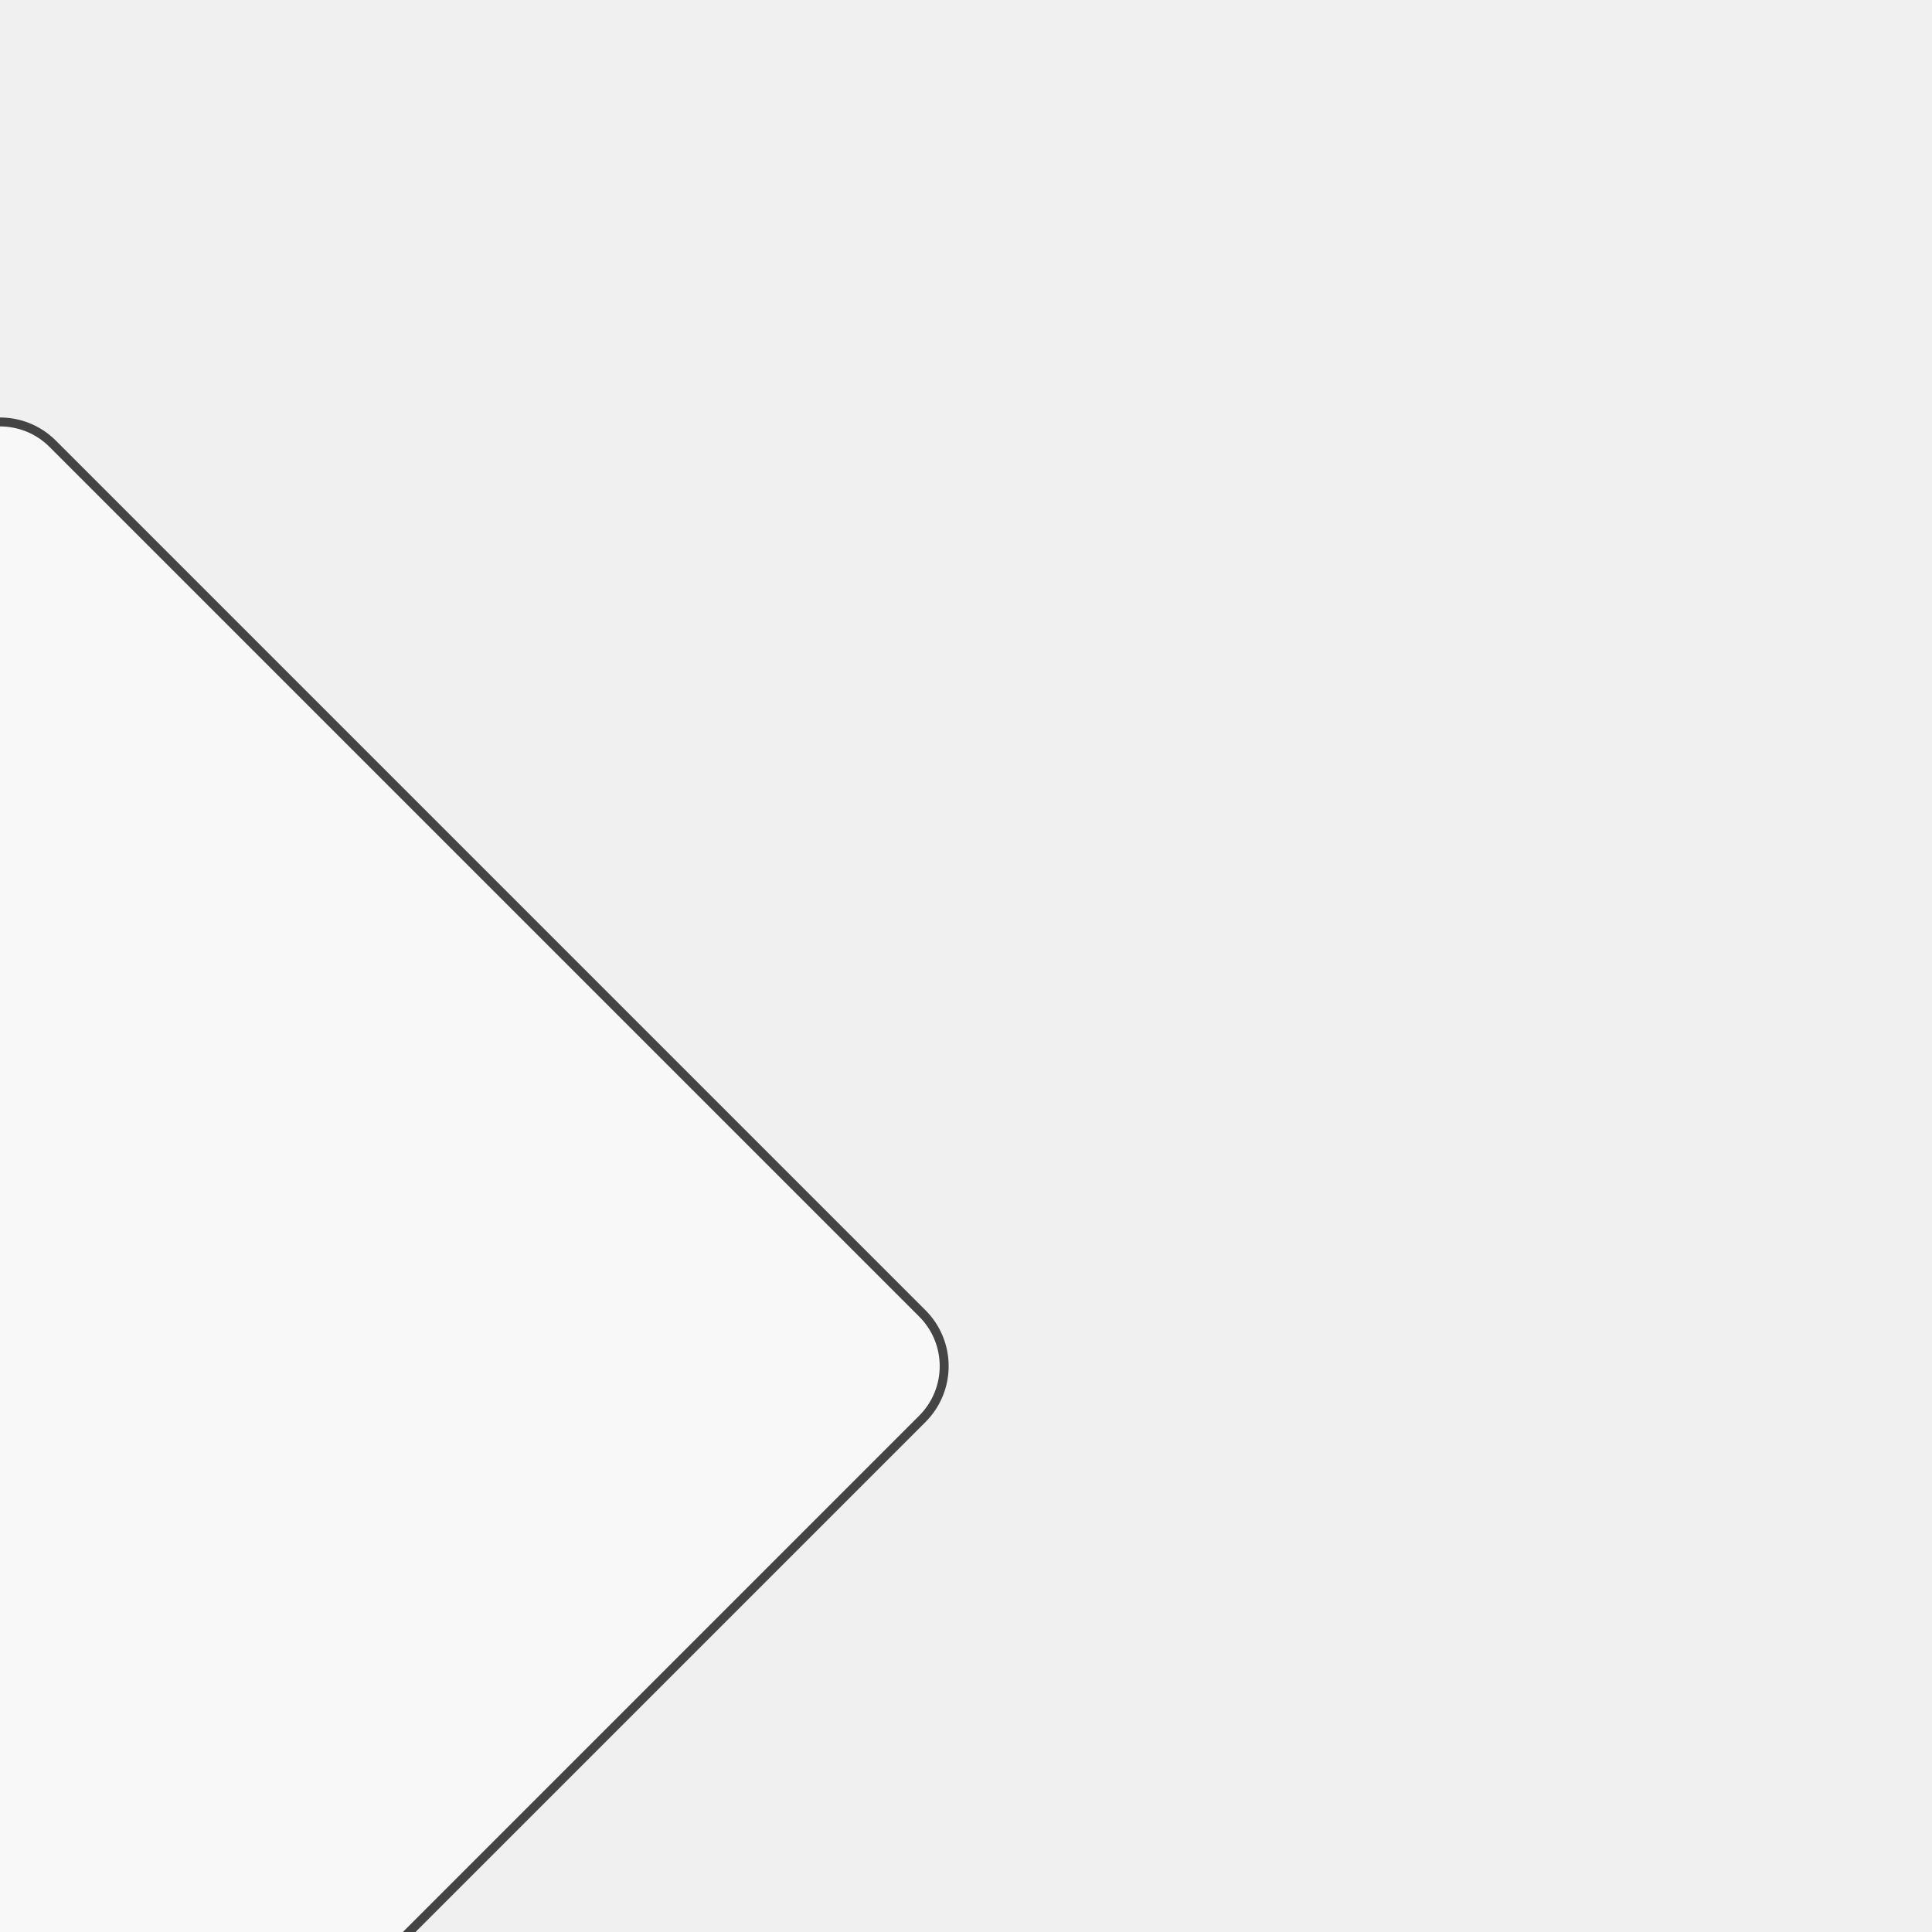
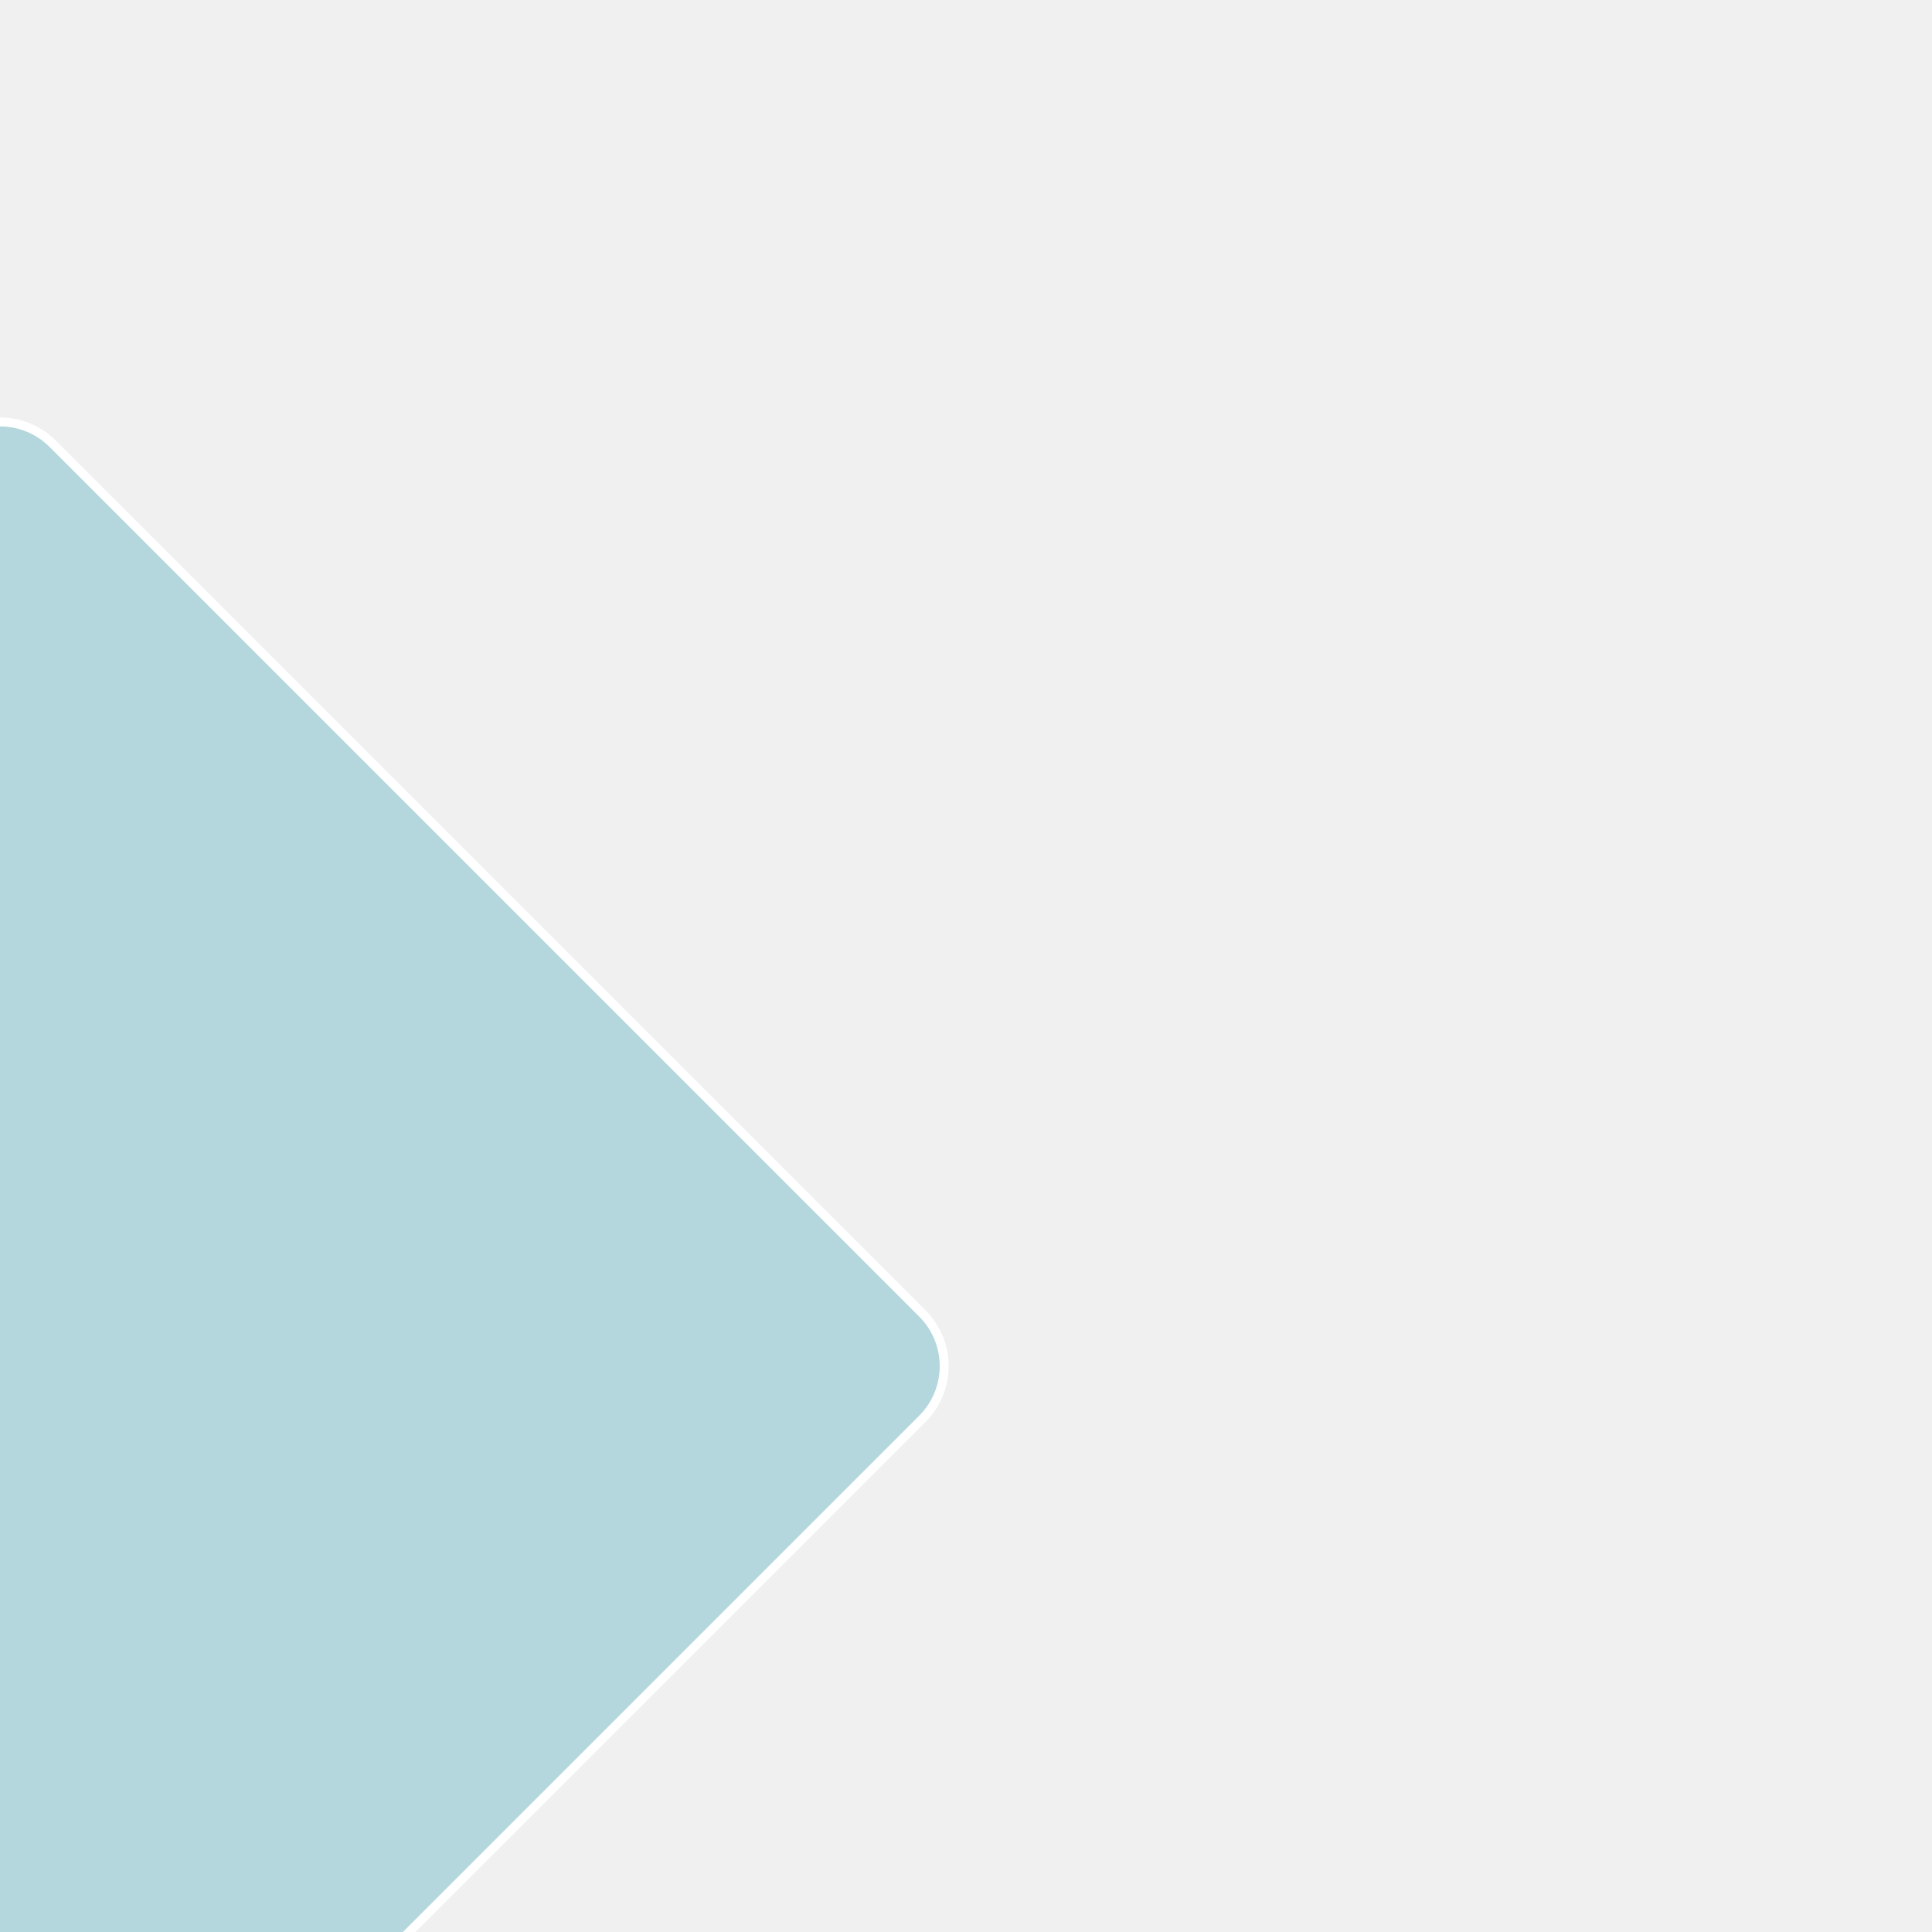
- <svg xmlns="http://www.w3.org/2000/svg" width="64px" height="64px" viewBox="-1.92 -1.92 51.84 51.84" fill="#f8f8f9" stroke="#444444" stroke-width="0.24" transform="rotate(45)">
+ <svg xmlns="http://www.w3.org/2000/svg" width="64px" height="64px" viewBox="-1.92 -1.92 51.84 51.84" fill="rgba(38,159,175,0.3)" stroke="#444444" stroke-width="0.24" transform="rotate(45)">
  <g id="SVGRepo_bgCarrier" stroke-width="0" />
  <g id="SVGRepo_tracerCarrier" stroke-linecap="round" stroke-linejoin="round" stroke="#CCCCCC" stroke-width="0.48" />
  <g id="SVGRepo_iconCarrier">
    <defs>
-       <style>.a{fill:#f8f8f9;stroke:#444444;stroke-linecap:round;stroke-linejoin:round;}</style>
+       <style>.a{fill:rgba(38,159,175,0.3);stroke:#ffffff;stroke-linecap:round;stroke-linejoin:round;}</style>
    </defs>
    <path class="a" d="M40.5,5.5H7.5a2,2,0,0,0-2,2v33a2,2,0,0,0,2,2h33a2,2,0,0,0,2-2V7.5A2,2,0,0,0,40.5,5.5Z" />
  </g>
</svg>
